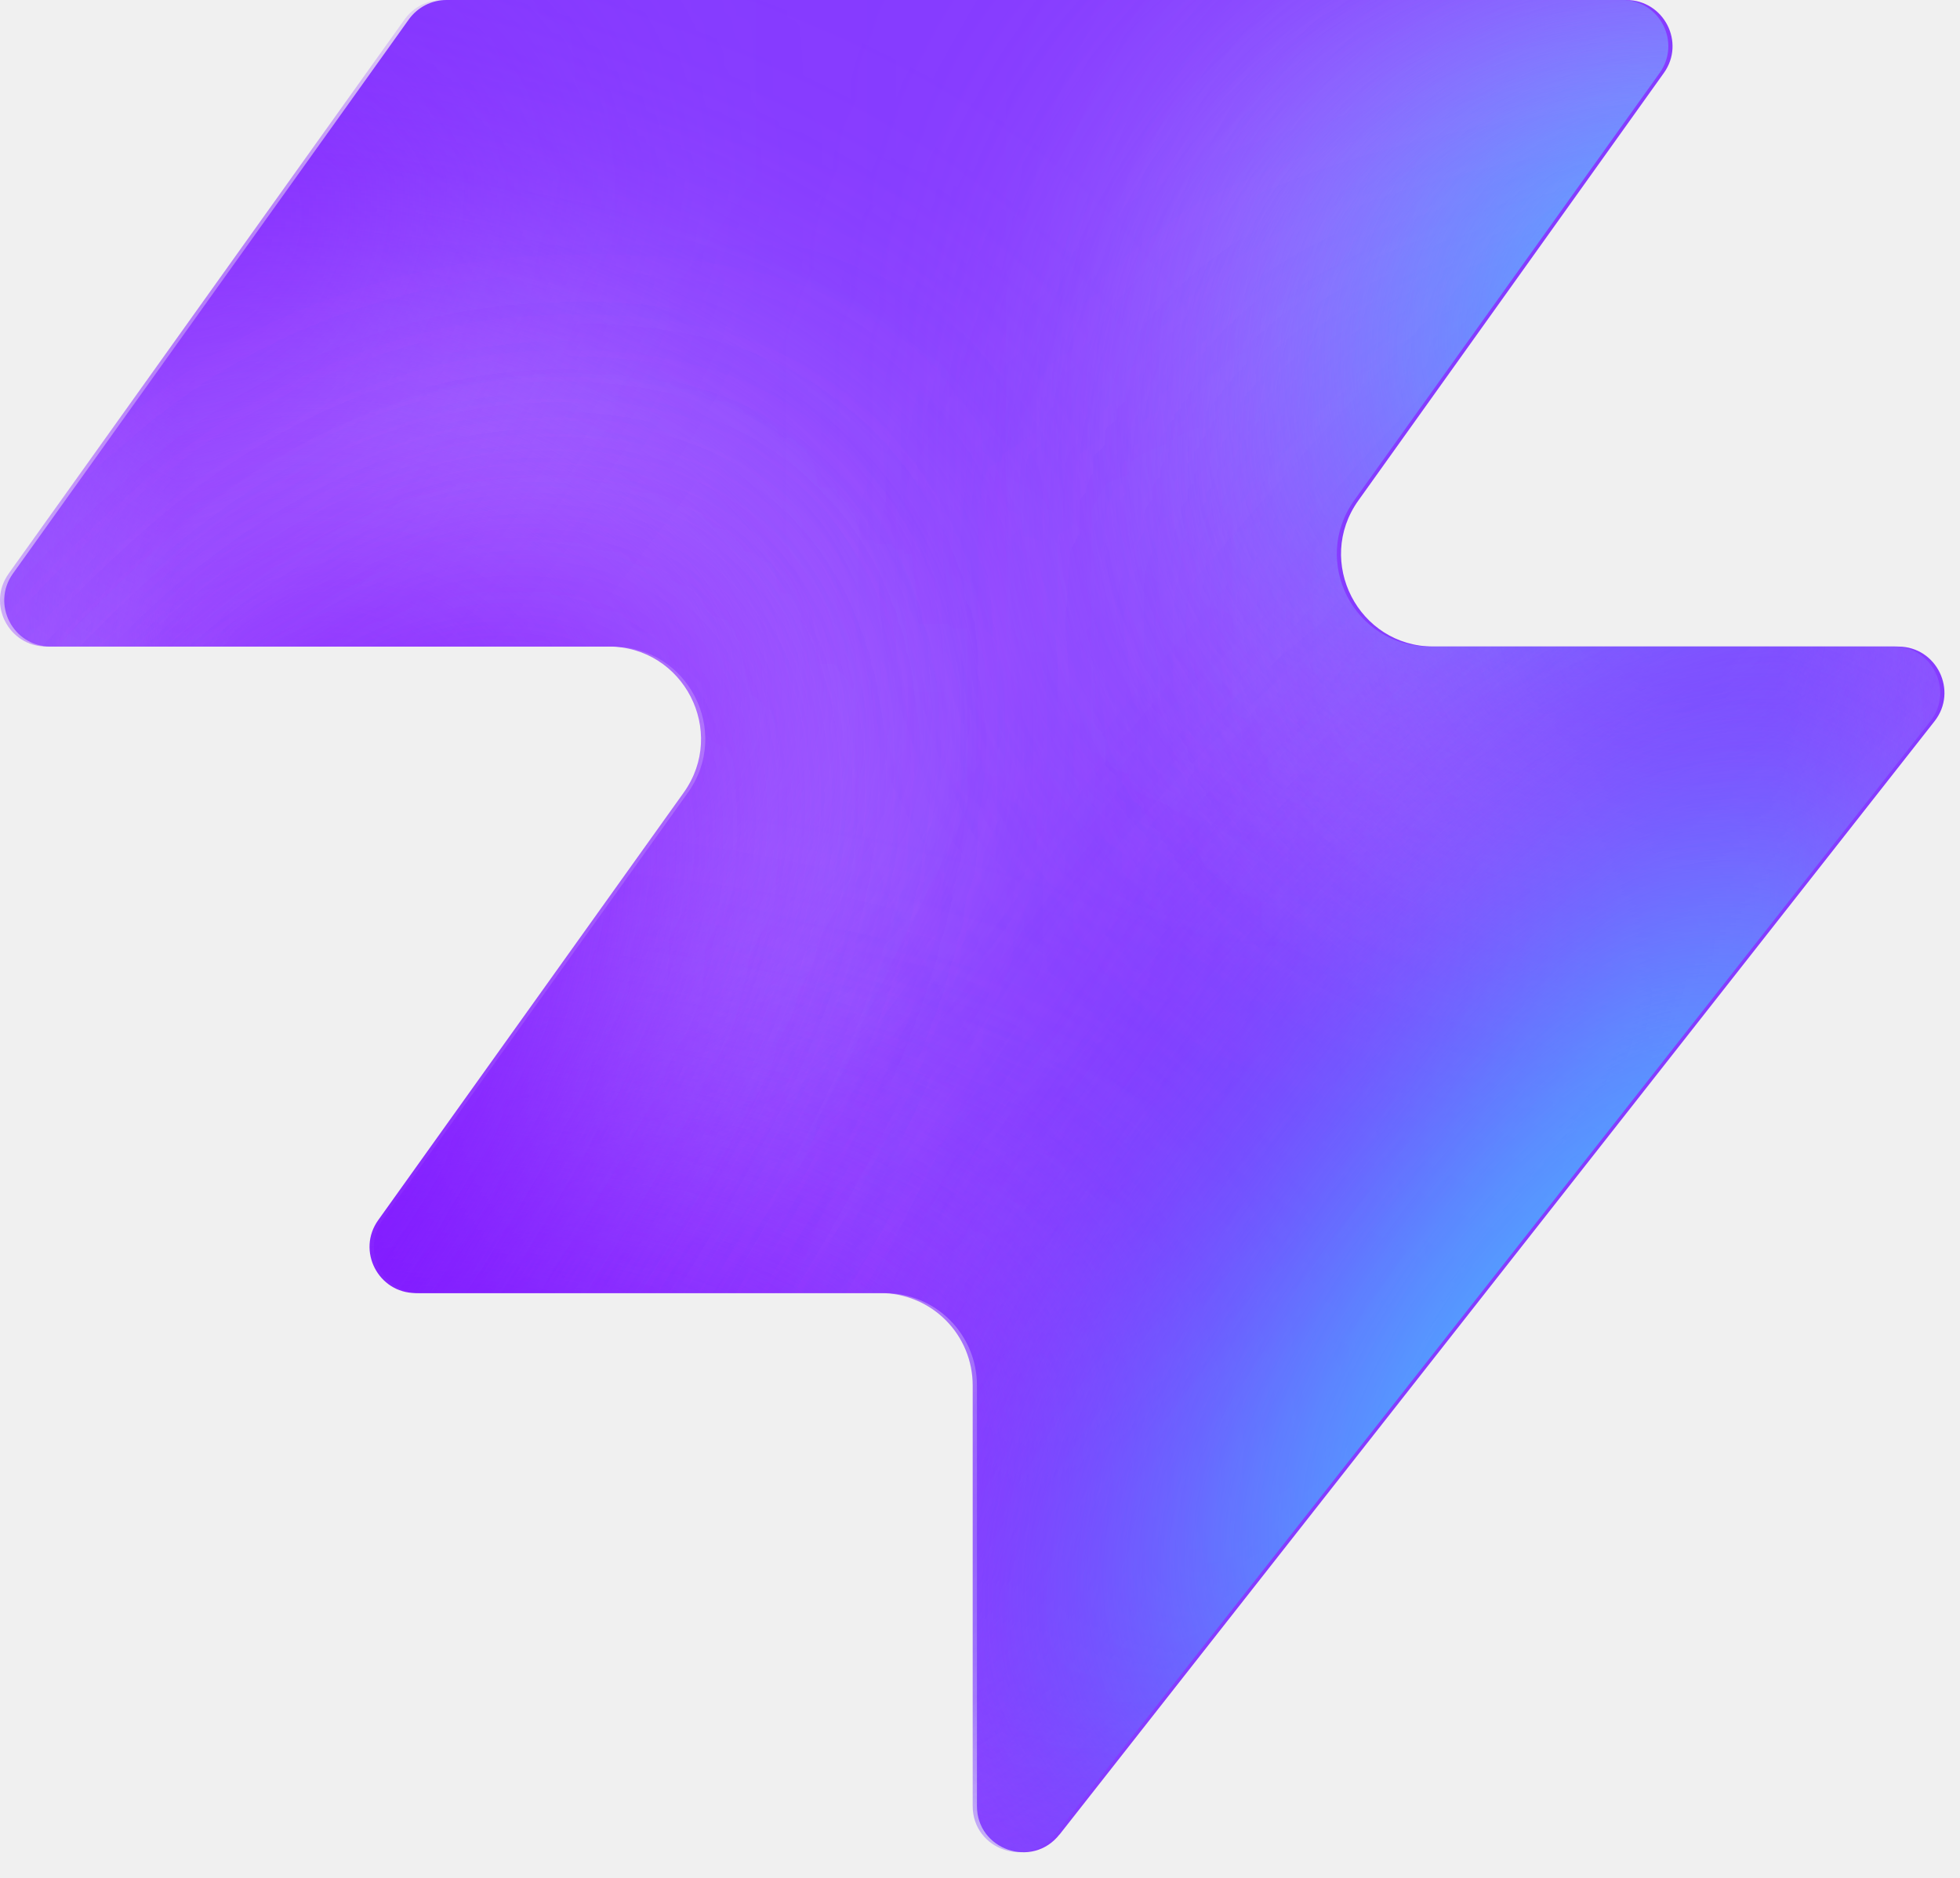
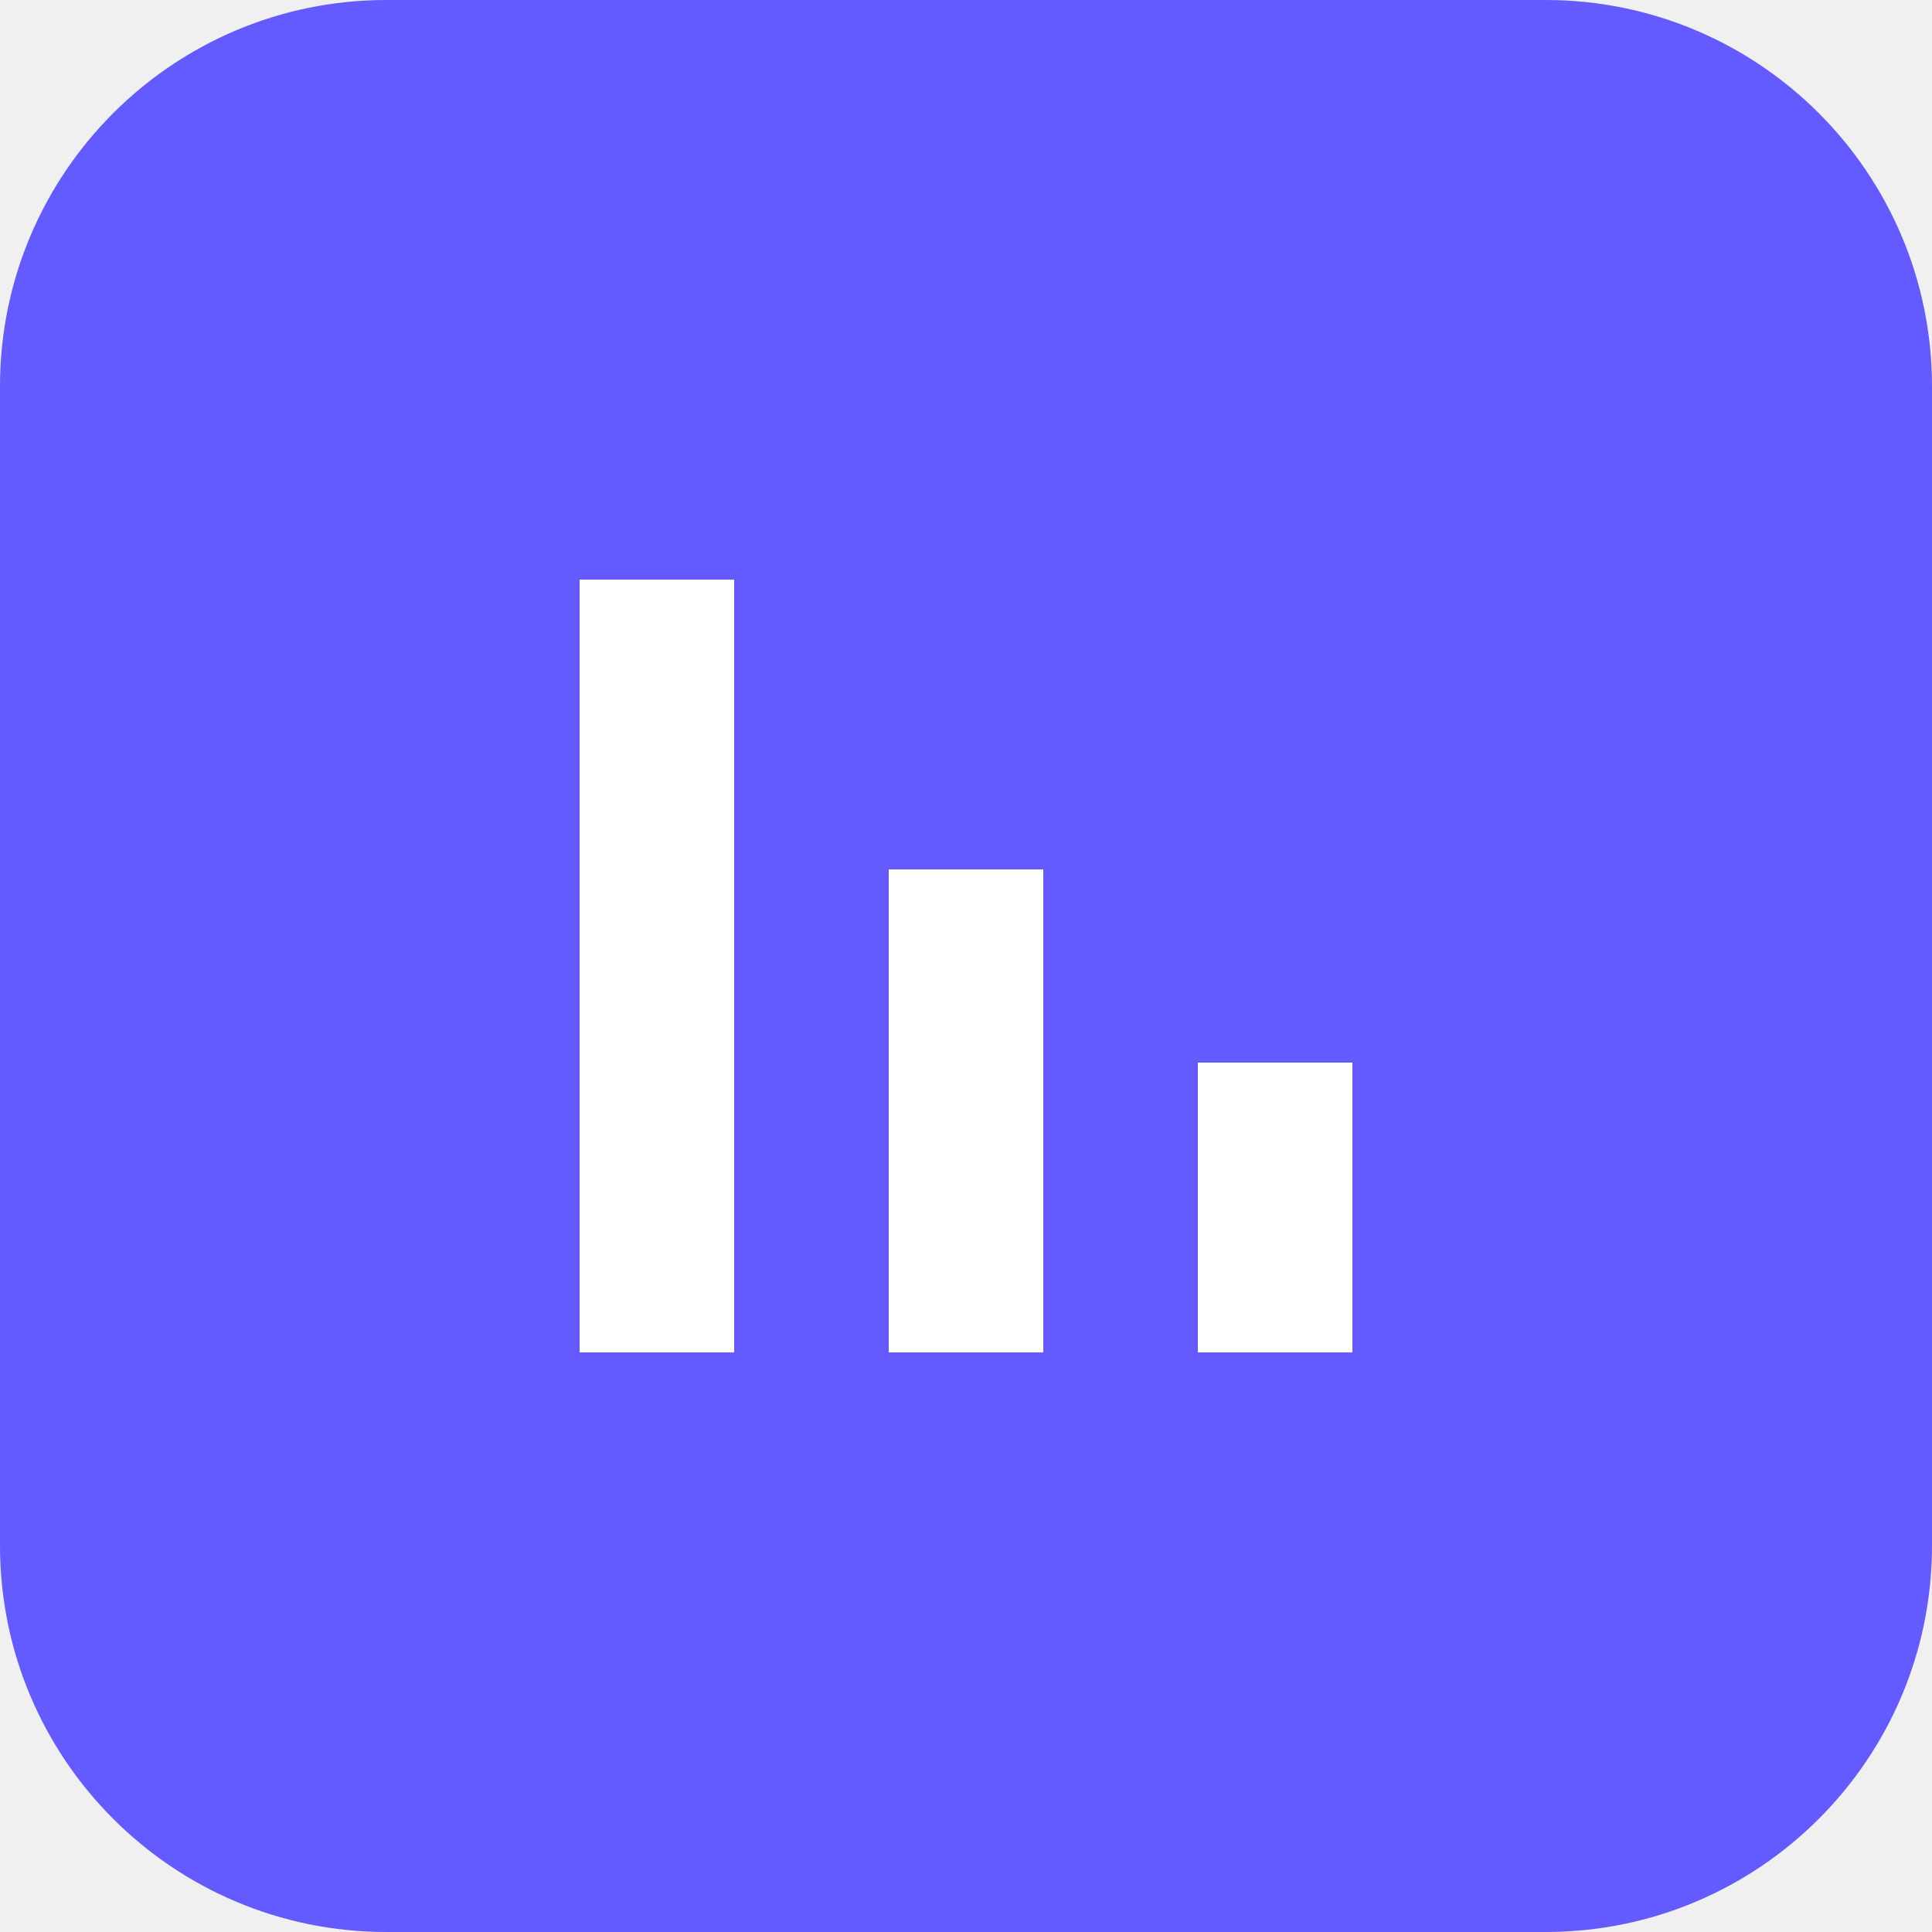
- <svg xmlns="http://www.w3.org/2000/svg" width="48" height="46" fill="none" viewBox="0 0 48 46">
-   <path fill="#863bff" d="M25.946 44.938c-.664.845-2.021.375-2.021-.698V33.937a2.26 2.26 0 0 0-2.262-2.262H10.287c-.92 0-1.456-1.04-.92-1.788l7.48-10.471c1.07-1.497 0-3.578-1.842-3.578H1.237c-.92 0-1.456-1.04-.92-1.788L10.013.474c.214-.297.556-.474.92-.474h28.894c.92 0 1.456 1.04.92 1.788l-7.48 10.471c-1.07 1.498 0 3.579 1.842 3.579h11.377c.943 0 1.473 1.088.89 1.83L25.947 44.94z" style="fill:#863bff;fill:color(display-p3 .525 .23 1);fill-opacity:1" />
-   <mask id="a" width="48" height="46" x="0" y="0" maskUnits="userSpaceOnUse" style="mask-type:alpha">
-     <path fill="#000" d="M25.842 44.938c-.664.844-2.021.375-2.021-.698V33.937a2.26 2.26 0 0 0-2.262-2.262H10.183c-.92 0-1.456-1.04-.92-1.788l7.48-10.471c1.07-1.498 0-3.579-1.842-3.579H1.133c-.92 0-1.456-1.04-.92-1.787L9.91.473c.214-.297.556-.474.92-.474h28.894c.92 0 1.456 1.04.92 1.788l-7.48 10.471c-1.07 1.498 0 3.578 1.842 3.578h11.377c.943 0 1.473 1.088.89 1.832L25.843 44.94z" style="fill:#000;fill-opacity:1" />
-   </mask>
-   <g mask="url(#a)">
-     <g filter="url(#b)">
-       <ellipse cx="5.508" cy="14.704" fill="#ede6ff" rx="5.508" ry="14.704" style="fill:#ede6ff;fill:color(display-p3 .927 .903 1);fill-opacity:1" transform="matrix(.00324 1 1 -.00324 -4.47 31.516)" />
-     </g>
-     <g filter="url(#c)">
-       <ellipse cx="10.399" cy="29.851" fill="#ede6ff" rx="10.399" ry="29.851" style="fill:#ede6ff;fill:color(display-p3 .927 .903 1);fill-opacity:1" transform="matrix(.00324 1 1 -.00324 -39.328 7.883)" />
-     </g>
-     <g filter="url(#d)">
-       <ellipse cx="5.508" cy="30.487" fill="#7e14ff" rx="5.508" ry="30.487" style="fill:#7e14ff;fill:color(display-p3 .492 .077 1);fill-opacity:1" transform="rotate(89.814 -25.913 -14.639)scale(1 -1)" />
-     </g>
-     <g filter="url(#e)">
-       <ellipse cx="5.508" cy="30.599" fill="#7e14ff" rx="5.508" ry="30.599" style="fill:#7e14ff;fill:color(display-p3 .492 .077 1);fill-opacity:1" transform="rotate(89.814 -32.644 -3.334)scale(1 -1)" />
-     </g>
-     <g filter="url(#f)">
-       <ellipse cx="5.508" cy="30.599" fill="#7e14ff" rx="5.508" ry="30.599" style="fill:#7e14ff;fill:color(display-p3 .492 .077 1);fill-opacity:1" transform="matrix(.00324 1 1 -.00324 -34.34 30.47)" />
-     </g>
-     <g filter="url(#g)">
-       <ellipse cx="14.072" cy="22.078" fill="#ede6ff" rx="14.072" ry="22.078" style="fill:#ede6ff;fill:color(display-p3 .927 .903 1);fill-opacity:1" transform="rotate(93.35 24.506 48.493)scale(-1 1)" />
-     </g>
-     <g filter="url(#h)">
-       <ellipse cx="3.47" cy="21.501" fill="#7e14ff" rx="3.47" ry="21.501" style="fill:#7e14ff;fill:color(display-p3 .492 .077 1);fill-opacity:1" transform="rotate(89.009 28.708 47.59)scale(-1 1)" />
-     </g>
-     <g filter="url(#i)">
-       <ellipse cx="3.47" cy="21.501" fill="#7e14ff" rx="3.47" ry="21.501" style="fill:#7e14ff;fill:color(display-p3 .492 .077 1);fill-opacity:1" transform="rotate(89.009 28.708 47.59)scale(-1 1)" />
-     </g>
-     <g filter="url(#j)">
-       <ellipse cx=".387" cy="8.972" fill="#7e14ff" rx="4.407" ry="29.108" style="fill:#7e14ff;fill:color(display-p3 .492 .077 1);fill-opacity:1" transform="rotate(39.51 .387 8.972)" />
-     </g>
-     <g filter="url(#k)">
-       <ellipse cx="47.523" cy="-6.092" fill="#7e14ff" rx="4.407" ry="29.108" style="fill:#7e14ff;fill:color(display-p3 .492 .077 1);fill-opacity:1" transform="rotate(37.892 47.523 -6.092)" />
-     </g>
-     <g filter="url(#l)">
-       <ellipse cx="41.412" cy="6.333" fill="#47bfff" rx="5.971" ry="9.665" style="fill:#47bfff;fill:color(display-p3 .28 .748 1);fill-opacity:1" transform="rotate(37.892 41.412 6.333)" />
-     </g>
-     <g filter="url(#m)">
-       <ellipse cx="-1.879" cy="38.332" fill="#7e14ff" rx="4.407" ry="29.108" style="fill:#7e14ff;fill:color(display-p3 .492 .077 1);fill-opacity:1" transform="rotate(37.892 -1.88 38.332)" />
-     </g>
-     <g filter="url(#n)">
-       <ellipse cx="-1.879" cy="38.332" fill="#7e14ff" rx="4.407" ry="29.108" style="fill:#7e14ff;fill:color(display-p3 .492 .077 1);fill-opacity:1" transform="rotate(37.892 -1.88 38.332)" />
-     </g>
-     <g filter="url(#o)">
-       <ellipse cx="35.651" cy="29.907" fill="#7e14ff" rx="4.407" ry="29.108" style="fill:#7e14ff;fill:color(display-p3 .492 .077 1);fill-opacity:1" transform="rotate(37.892 35.651 29.907)" />
-     </g>
-     <g filter="url(#p)">
-       <ellipse cx="38.418" cy="32.4" fill="#47bfff" rx="5.971" ry="15.297" style="fill:#47bfff;fill:color(display-p3 .28 .748 1);fill-opacity:1" transform="rotate(37.892 38.418 32.4)" />
-     </g>
-   </g>
-   <defs>
-     <filter id="b" width="60.045" height="41.654" x="-19.77" y="16.149" color-interpolation-filters="sRGB" filterUnits="userSpaceOnUse">
-       <feFlood flood-opacity="0" result="BackgroundImageFix" />
-       <feBlend in="SourceGraphic" in2="BackgroundImageFix" result="shape" />
-       <feGaussianBlur result="effect1_foregroundBlur_2002_17158" stdDeviation="7.659" />
-     </filter>
-     <filter id="c" width="90.34" height="51.437" x="-54.613" y="-7.533" color-interpolation-filters="sRGB" filterUnits="userSpaceOnUse">
-       <feFlood flood-opacity="0" result="BackgroundImageFix" />
-       <feBlend in="SourceGraphic" in2="BackgroundImageFix" result="shape" />
-       <feGaussianBlur result="effect1_foregroundBlur_2002_17158" stdDeviation="7.659" />
-     </filter>
-     <filter id="d" width="79.355" height="29.4" x="-49.64" y="2.03" color-interpolation-filters="sRGB" filterUnits="userSpaceOnUse">
-       <feFlood flood-opacity="0" result="BackgroundImageFix" />
-       <feBlend in="SourceGraphic" in2="BackgroundImageFix" result="shape" />
-       <feGaussianBlur result="effect1_foregroundBlur_2002_17158" stdDeviation="4.596" />
-     </filter>
-     <filter id="e" width="79.579" height="29.4" x="-45.045" y="20.029" color-interpolation-filters="sRGB" filterUnits="userSpaceOnUse">
-       <feFlood flood-opacity="0" result="BackgroundImageFix" />
-       <feBlend in="SourceGraphic" in2="BackgroundImageFix" result="shape" />
-       <feGaussianBlur result="effect1_foregroundBlur_2002_17158" stdDeviation="4.596" />
-     </filter>
-     <filter id="f" width="79.579" height="29.4" x="-43.513" y="21.178" color-interpolation-filters="sRGB" filterUnits="userSpaceOnUse">
-       <feFlood flood-opacity="0" result="BackgroundImageFix" />
-       <feBlend in="SourceGraphic" in2="BackgroundImageFix" result="shape" />
-       <feGaussianBlur result="effect1_foregroundBlur_2002_17158" stdDeviation="4.596" />
-     </filter>
-     <filter id="g" width="74.749" height="58.852" x="15.756" y="-17.901" color-interpolation-filters="sRGB" filterUnits="userSpaceOnUse">
-       <feFlood flood-opacity="0" result="BackgroundImageFix" />
-       <feBlend in="SourceGraphic" in2="BackgroundImageFix" result="shape" />
-       <feGaussianBlur result="effect1_foregroundBlur_2002_17158" stdDeviation="7.659" />
-     </filter>
-     <filter id="h" width="61.377" height="25.362" x="23.548" y="2.284" color-interpolation-filters="sRGB" filterUnits="userSpaceOnUse">
-       <feFlood flood-opacity="0" result="BackgroundImageFix" />
-       <feBlend in="SourceGraphic" in2="BackgroundImageFix" result="shape" />
-       <feGaussianBlur result="effect1_foregroundBlur_2002_17158" stdDeviation="4.596" />
-     </filter>
-     <filter id="i" width="61.377" height="25.362" x="23.548" y="2.284" color-interpolation-filters="sRGB" filterUnits="userSpaceOnUse">
-       <feFlood flood-opacity="0" result="BackgroundImageFix" />
-       <feBlend in="SourceGraphic" in2="BackgroundImageFix" result="shape" />
-       <feGaussianBlur result="effect1_foregroundBlur_2002_17158" stdDeviation="4.596" />
-     </filter>
-     <filter id="j" width="56.045" height="63.649" x="-27.636" y="-22.853" color-interpolation-filters="sRGB" filterUnits="userSpaceOnUse">
-       <feFlood flood-opacity="0" result="BackgroundImageFix" />
-       <feBlend in="SourceGraphic" in2="BackgroundImageFix" result="shape" />
-       <feGaussianBlur result="effect1_foregroundBlur_2002_17158" stdDeviation="4.596" />
-     </filter>
-     <filter id="k" width="54.814" height="64.646" x="20.116" y="-38.415" color-interpolation-filters="sRGB" filterUnits="userSpaceOnUse">
-       <feFlood flood-opacity="0" result="BackgroundImageFix" />
-       <feBlend in="SourceGraphic" in2="BackgroundImageFix" result="shape" />
-       <feGaussianBlur result="effect1_foregroundBlur_2002_17158" stdDeviation="4.596" />
-     </filter>
-     <filter id="l" width="33.541" height="35.313" x="24.641" y="-11.323" color-interpolation-filters="sRGB" filterUnits="userSpaceOnUse">
-       <feFlood flood-opacity="0" result="BackgroundImageFix" />
-       <feBlend in="SourceGraphic" in2="BackgroundImageFix" result="shape" />
-       <feGaussianBlur result="effect1_foregroundBlur_2002_17158" stdDeviation="4.596" />
-     </filter>
-     <filter id="m" width="54.814" height="64.646" x="-29.286" y="6.009" color-interpolation-filters="sRGB" filterUnits="userSpaceOnUse">
-       <feFlood flood-opacity="0" result="BackgroundImageFix" />
-       <feBlend in="SourceGraphic" in2="BackgroundImageFix" result="shape" />
-       <feGaussianBlur result="effect1_foregroundBlur_2002_17158" stdDeviation="4.596" />
-     </filter>
-     <filter id="n" width="54.814" height="64.646" x="-29.286" y="6.009" color-interpolation-filters="sRGB" filterUnits="userSpaceOnUse">
-       <feFlood flood-opacity="0" result="BackgroundImageFix" />
-       <feBlend in="SourceGraphic" in2="BackgroundImageFix" result="shape" />
-       <feGaussianBlur result="effect1_foregroundBlur_2002_17158" stdDeviation="4.596" />
-     </filter>
-     <filter id="o" width="54.814" height="64.646" x="8.244" y="-2.416" color-interpolation-filters="sRGB" filterUnits="userSpaceOnUse">
-       <feFlood flood-opacity="0" result="BackgroundImageFix" />
-       <feBlend in="SourceGraphic" in2="BackgroundImageFix" result="shape" />
-       <feGaussianBlur result="effect1_foregroundBlur_2002_17158" stdDeviation="4.596" />
-     </filter>
-     <filter id="p" width="39.409" height="43.623" x="18.713" y="10.588" color-interpolation-filters="sRGB" filterUnits="userSpaceOnUse">
-       <feFlood flood-opacity="0" result="BackgroundImageFix" />
-       <feBlend in="SourceGraphic" in2="BackgroundImageFix" result="shape" />
-       <feGaussianBlur result="effect1_foregroundBlur_2002_17158" stdDeviation="4.596" />
-     </filter>
-   </defs>
+ <svg xmlns="http://www.w3.org/2000/svg" viewBox="0 0 100 100" fill="none">
+   <rect width="100" height="100" rx="20" fill="#635bff" />
+   <path d="M30 70V30H38V70H30Z" fill="white" />
+   <path d="M46 70V45H54V70H46Z" fill="white" />
+   <path d="M62 70V55H70V70H62Z" fill="white" />
</svg>
